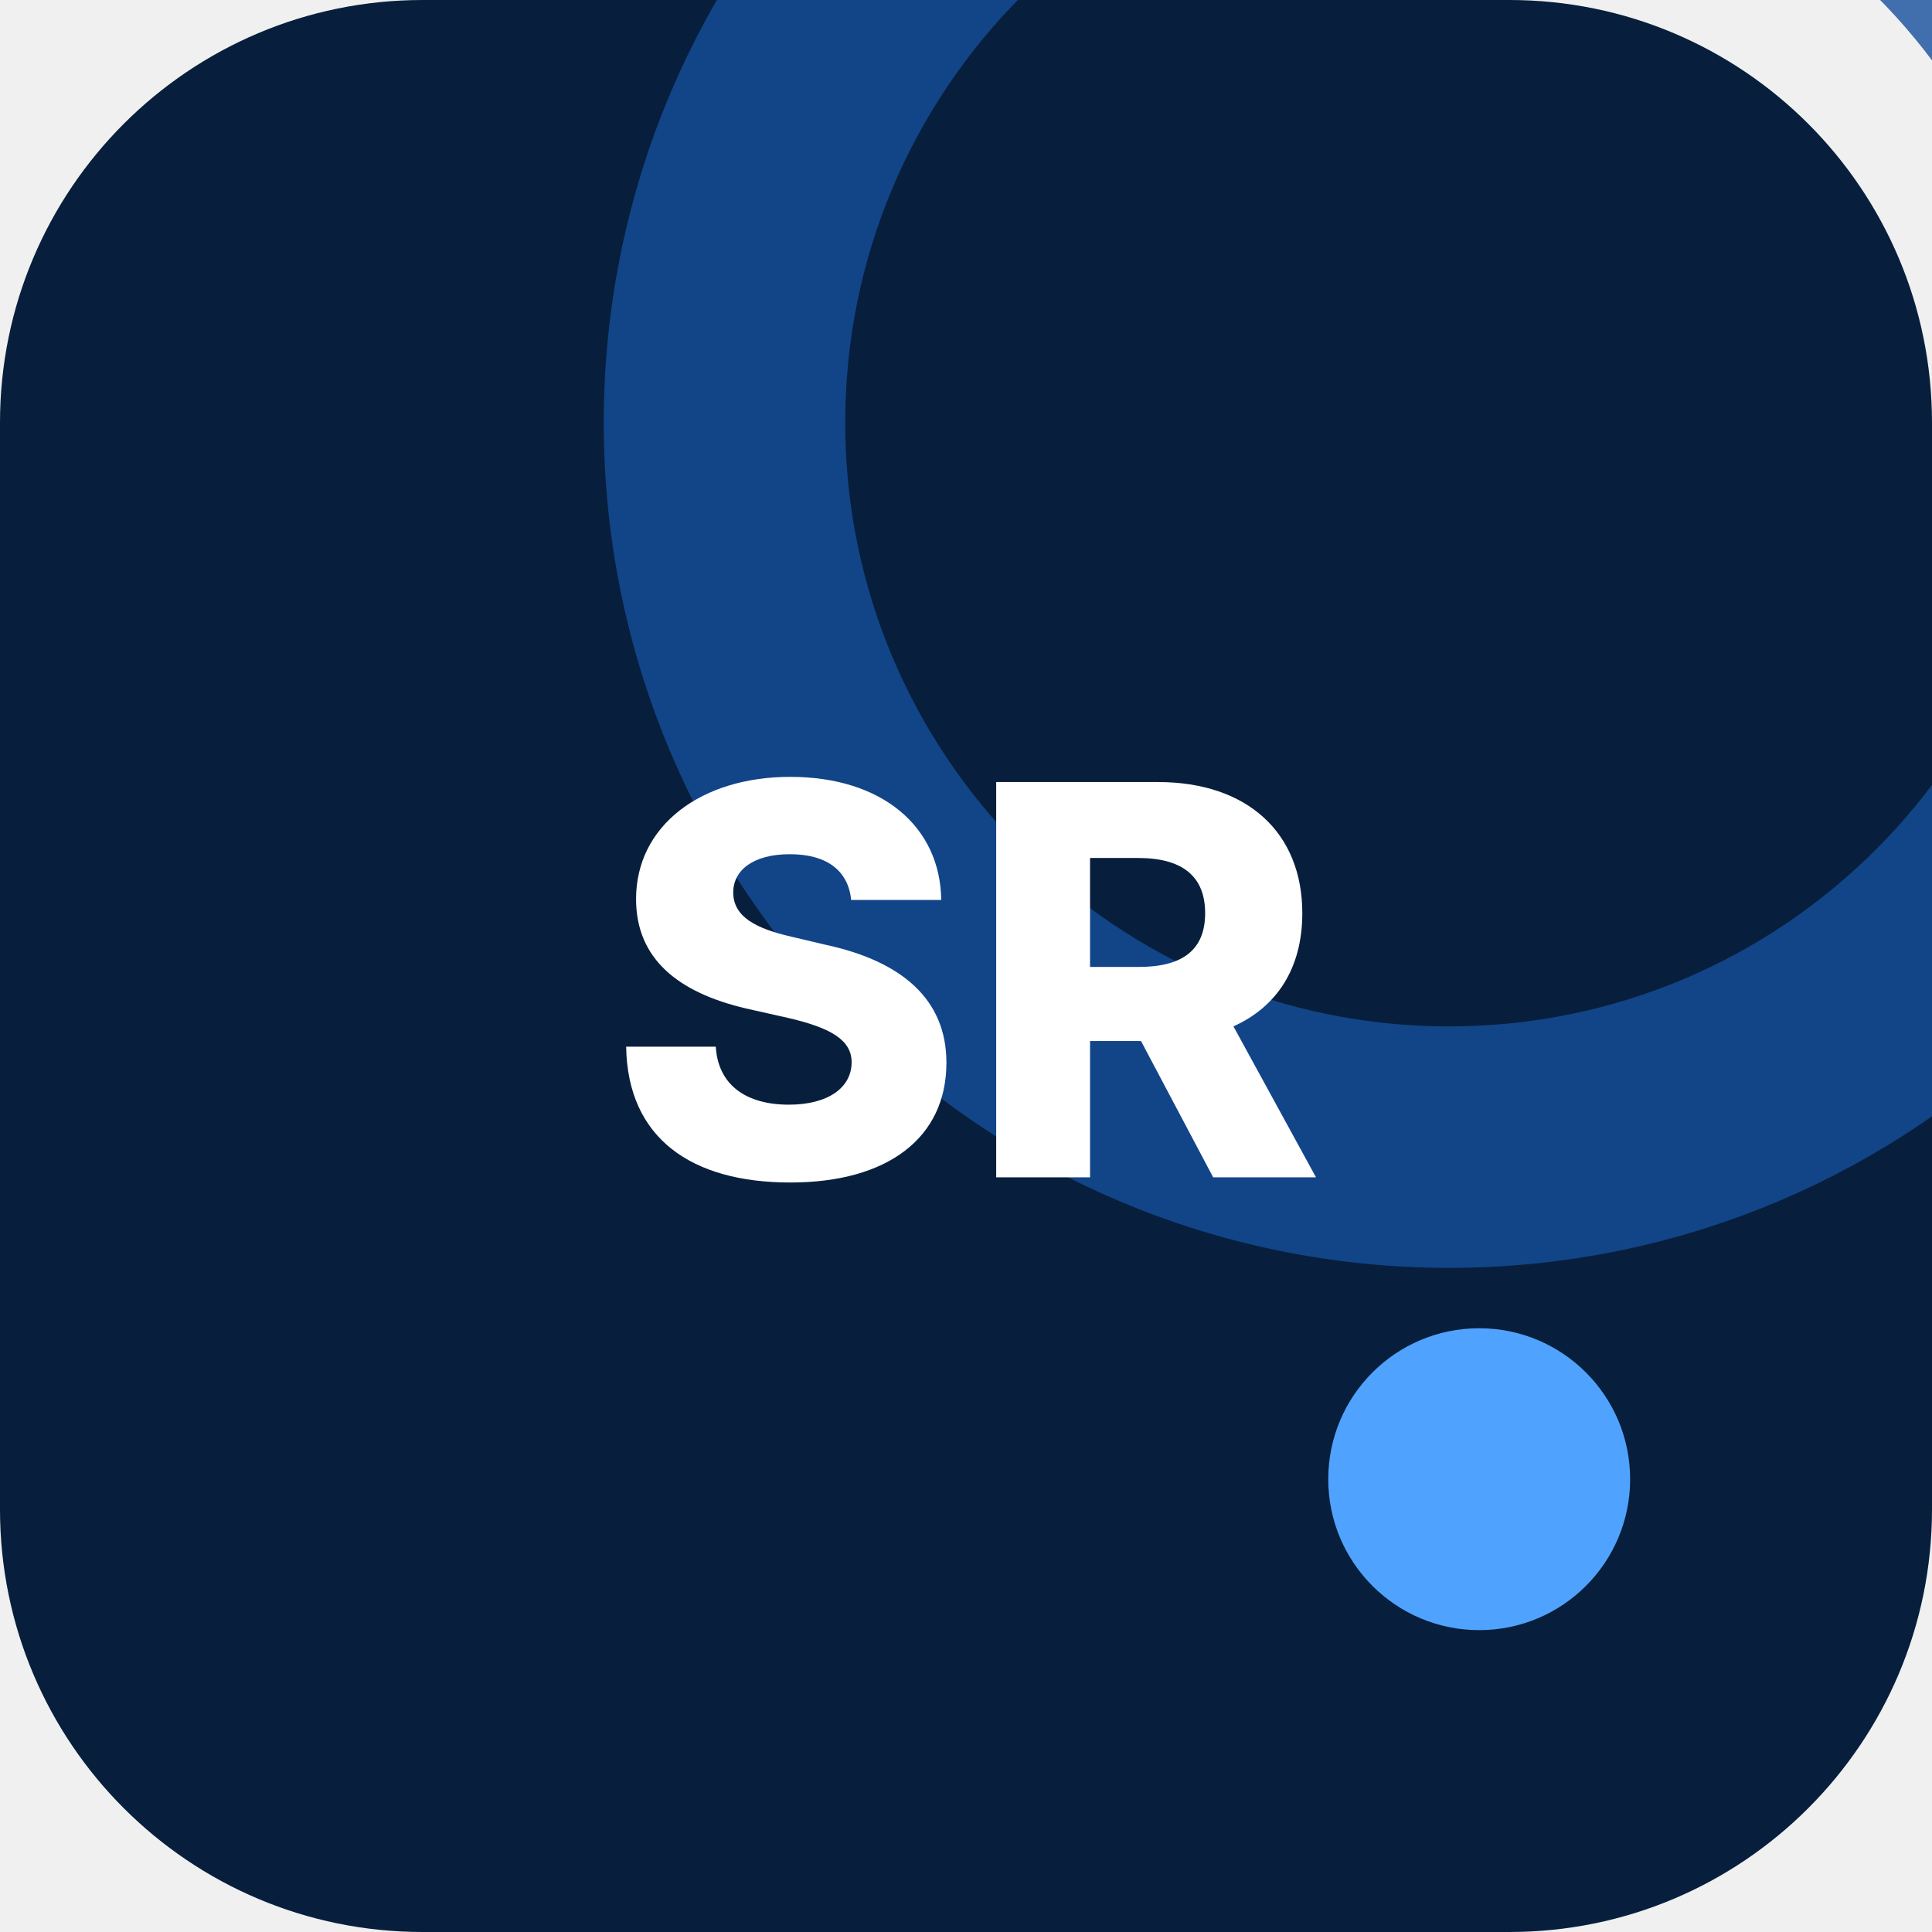
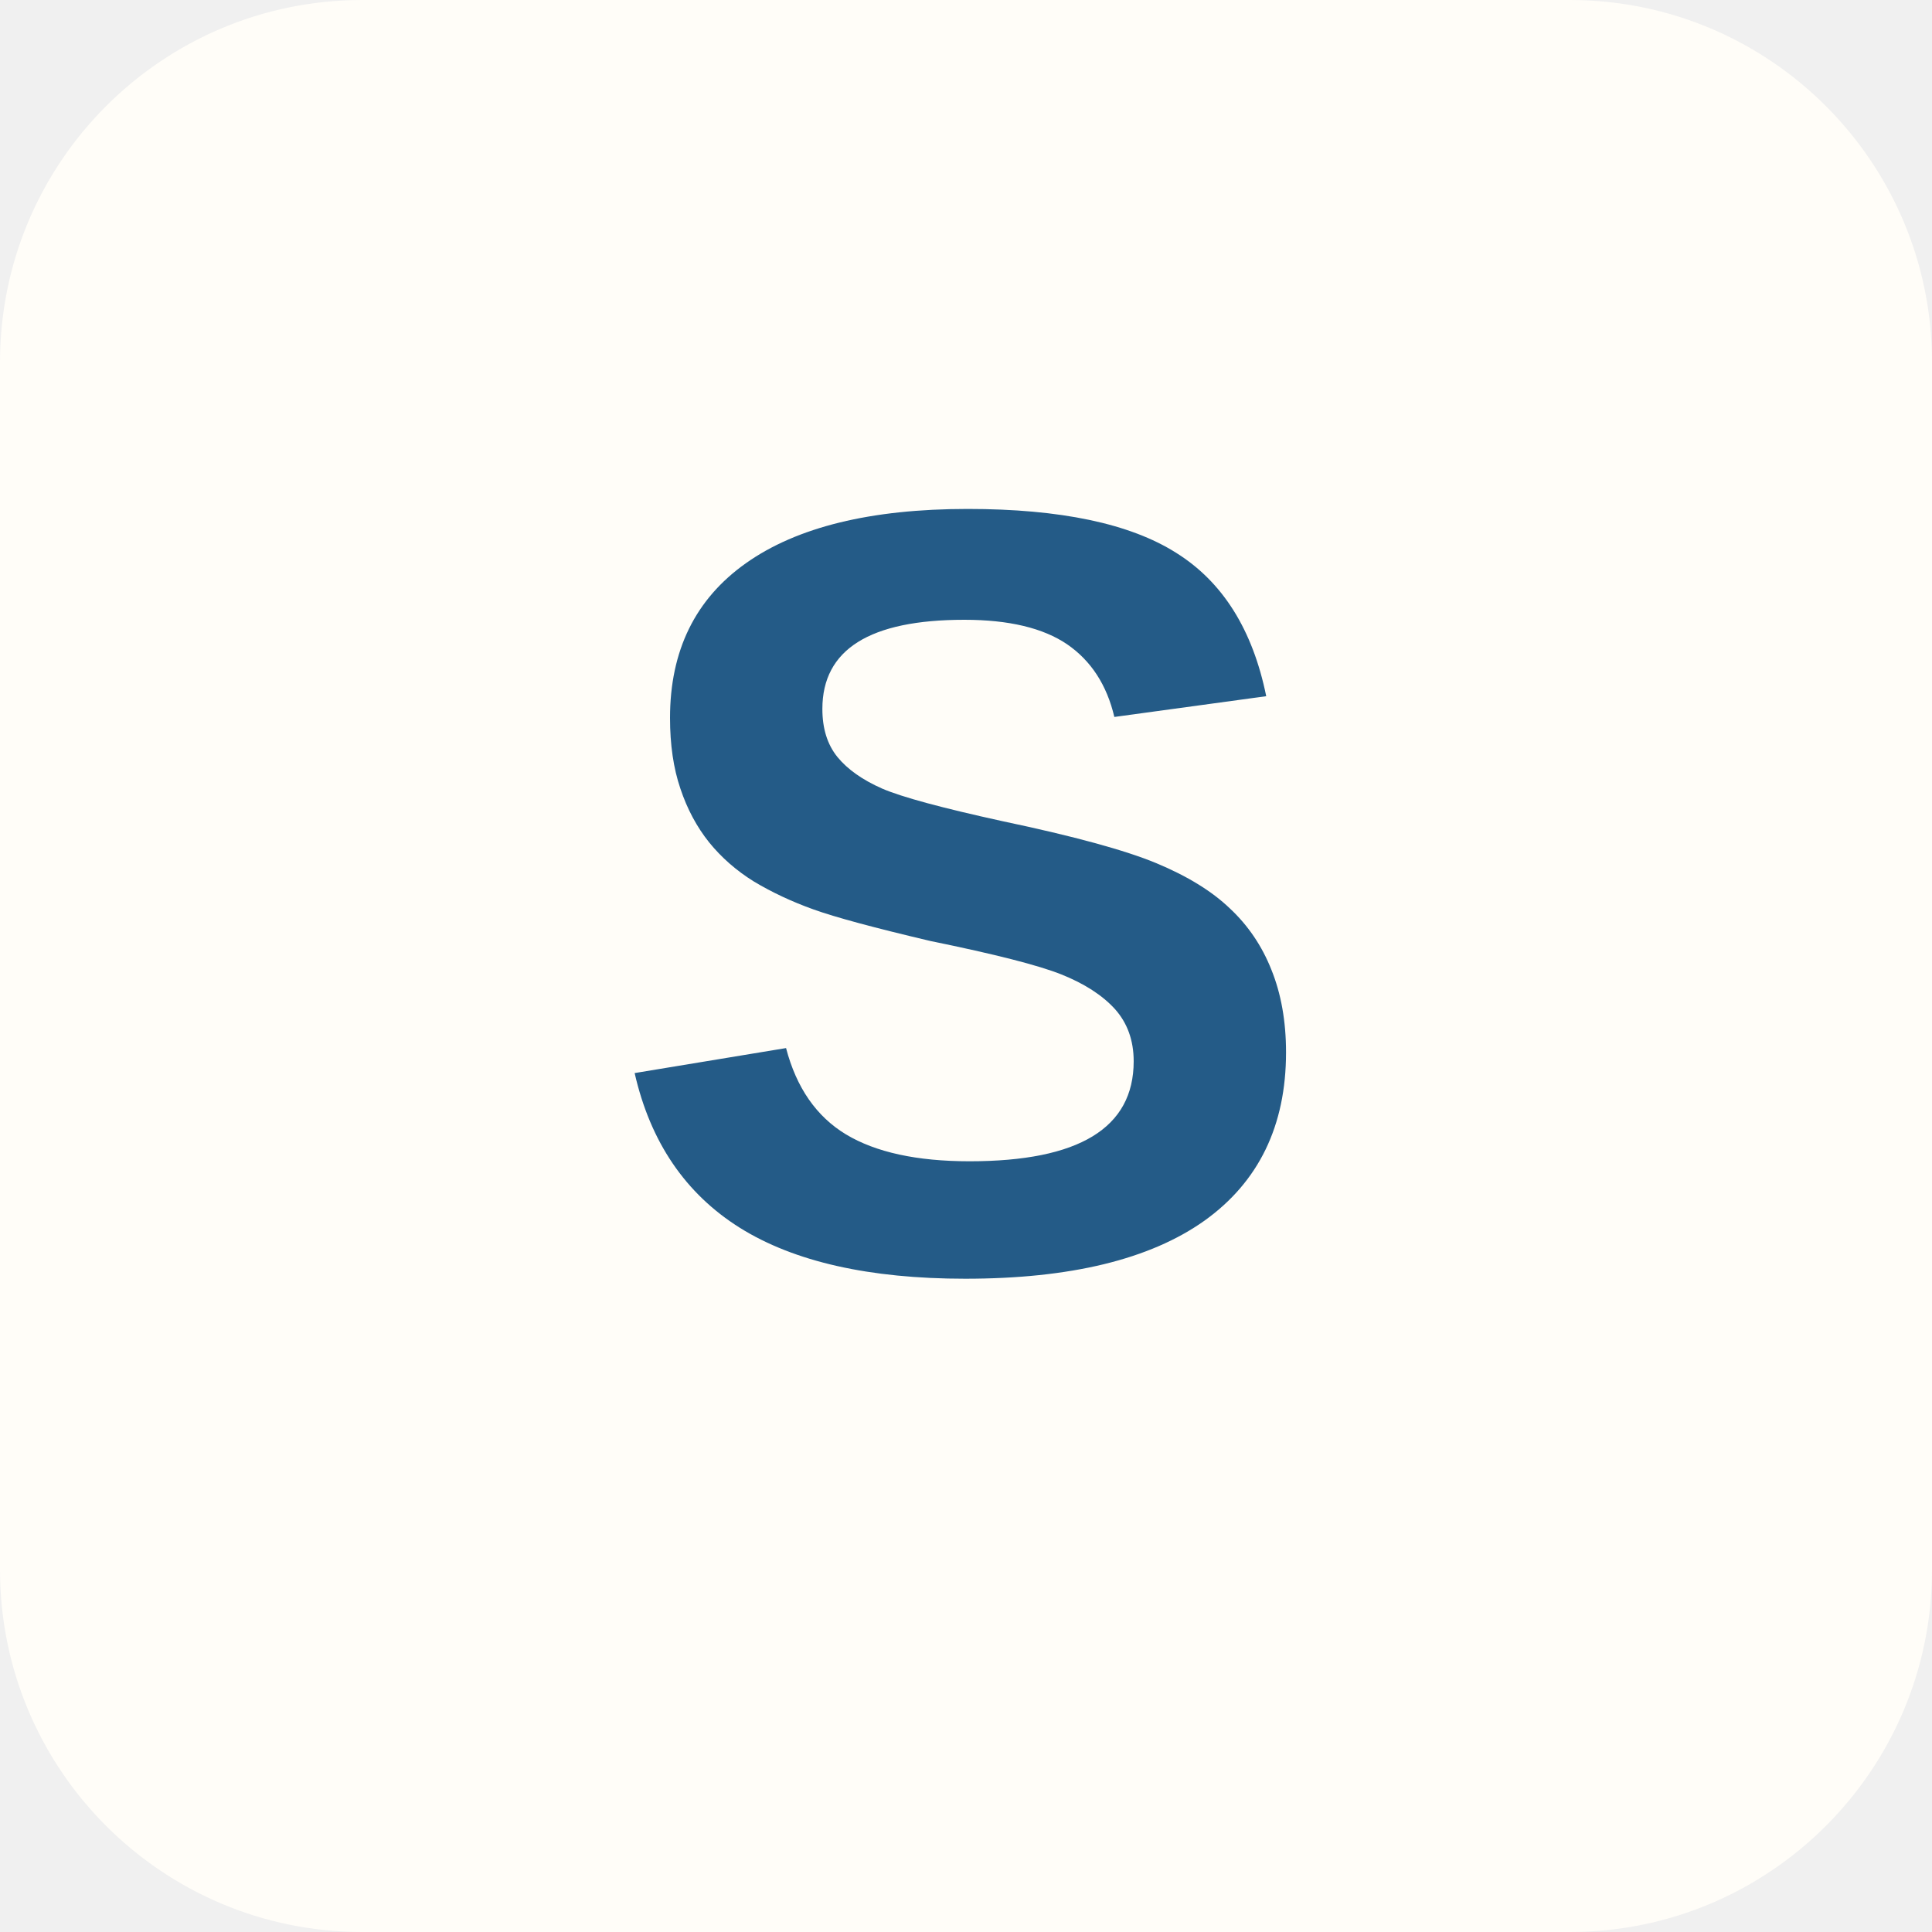
<svg xmlns="http://www.w3.org/2000/svg" viewBox="0 0 64 64">
-   <rect width="64" height="64" rx="14" fill="#071F3C" />
-   <circle cx="48" cy="14" r="24" fill="none" stroke="#154E9B" stroke-width="8" opacity=".8" />
-   <circle cx="49" cy="49" r="5" fill="#4FA3FF" />
-   <text x="32" y="39" text-anchor="middle" font-family="Inter,Arial,sans-serif" font-size="18" font-weight="800" fill="#fff">SR</text>
+   <rect width="64" height="64" rx="12" fill="#fffdf8" />
+   <text x="32" y="42" text-anchor="middle" font-family="Arial,Helvetica,sans-serif" font-size="36" font-weight="800" fill="#245b87">S</text>
</svg>
